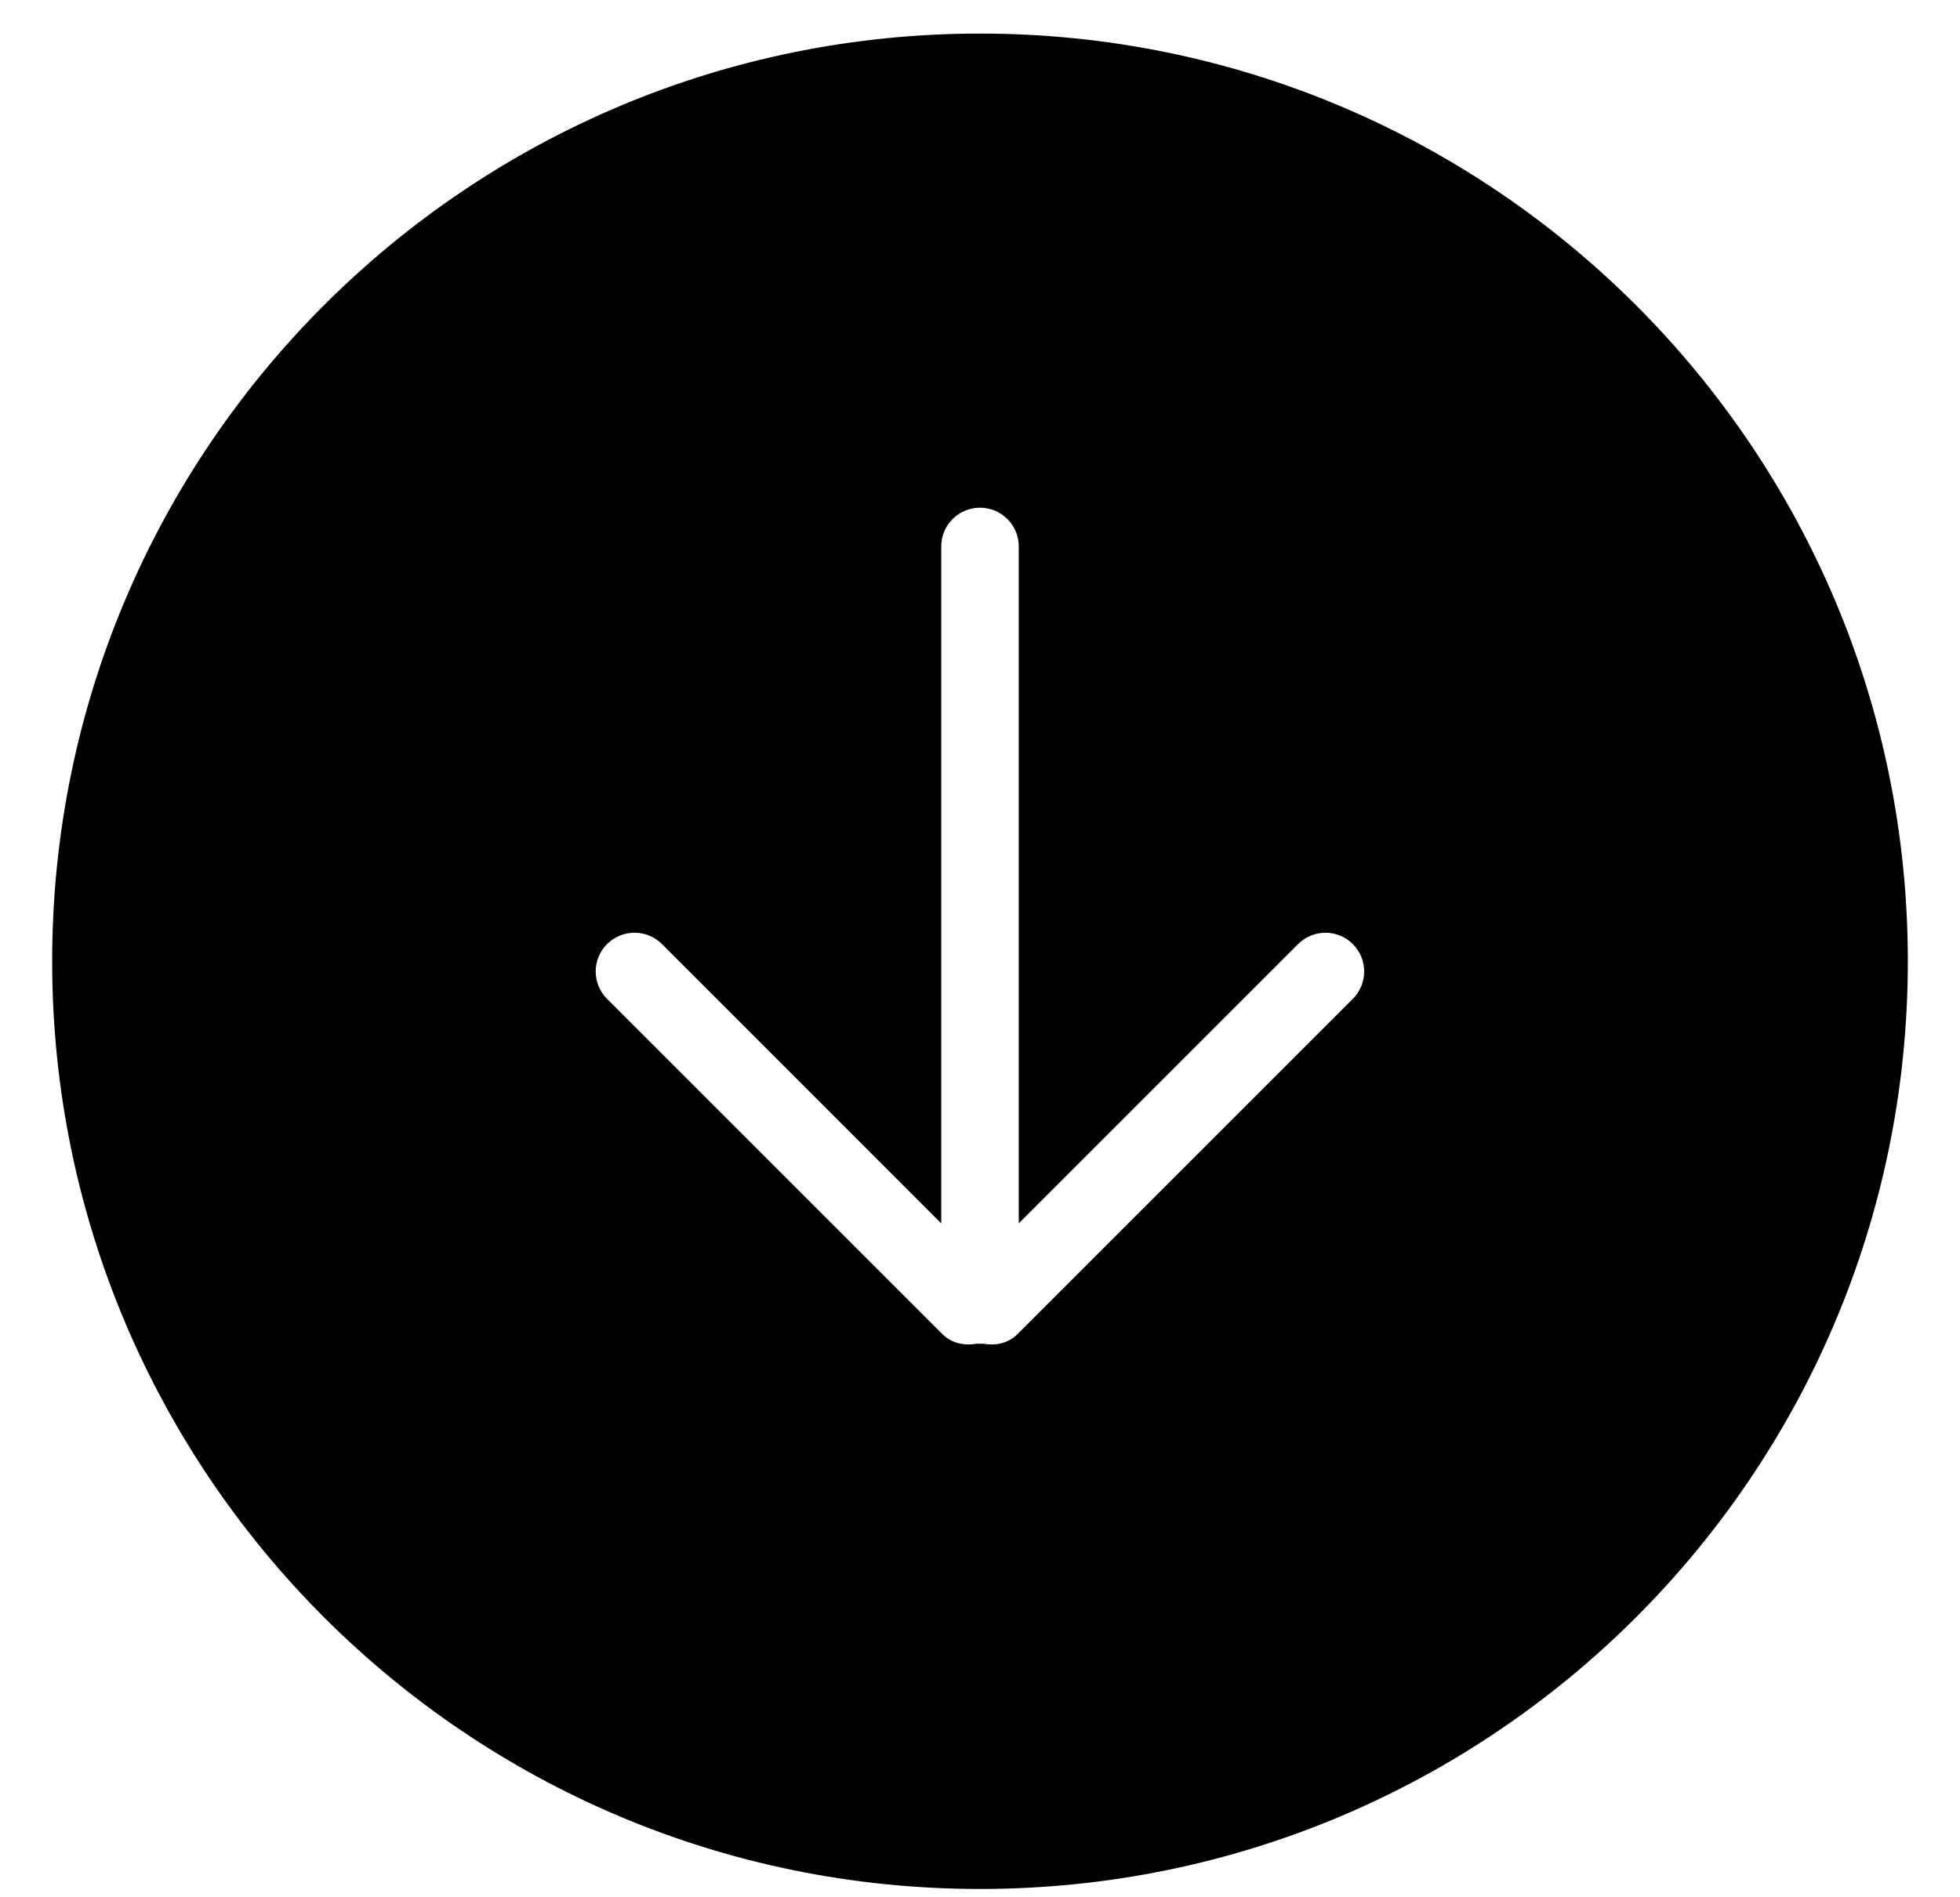
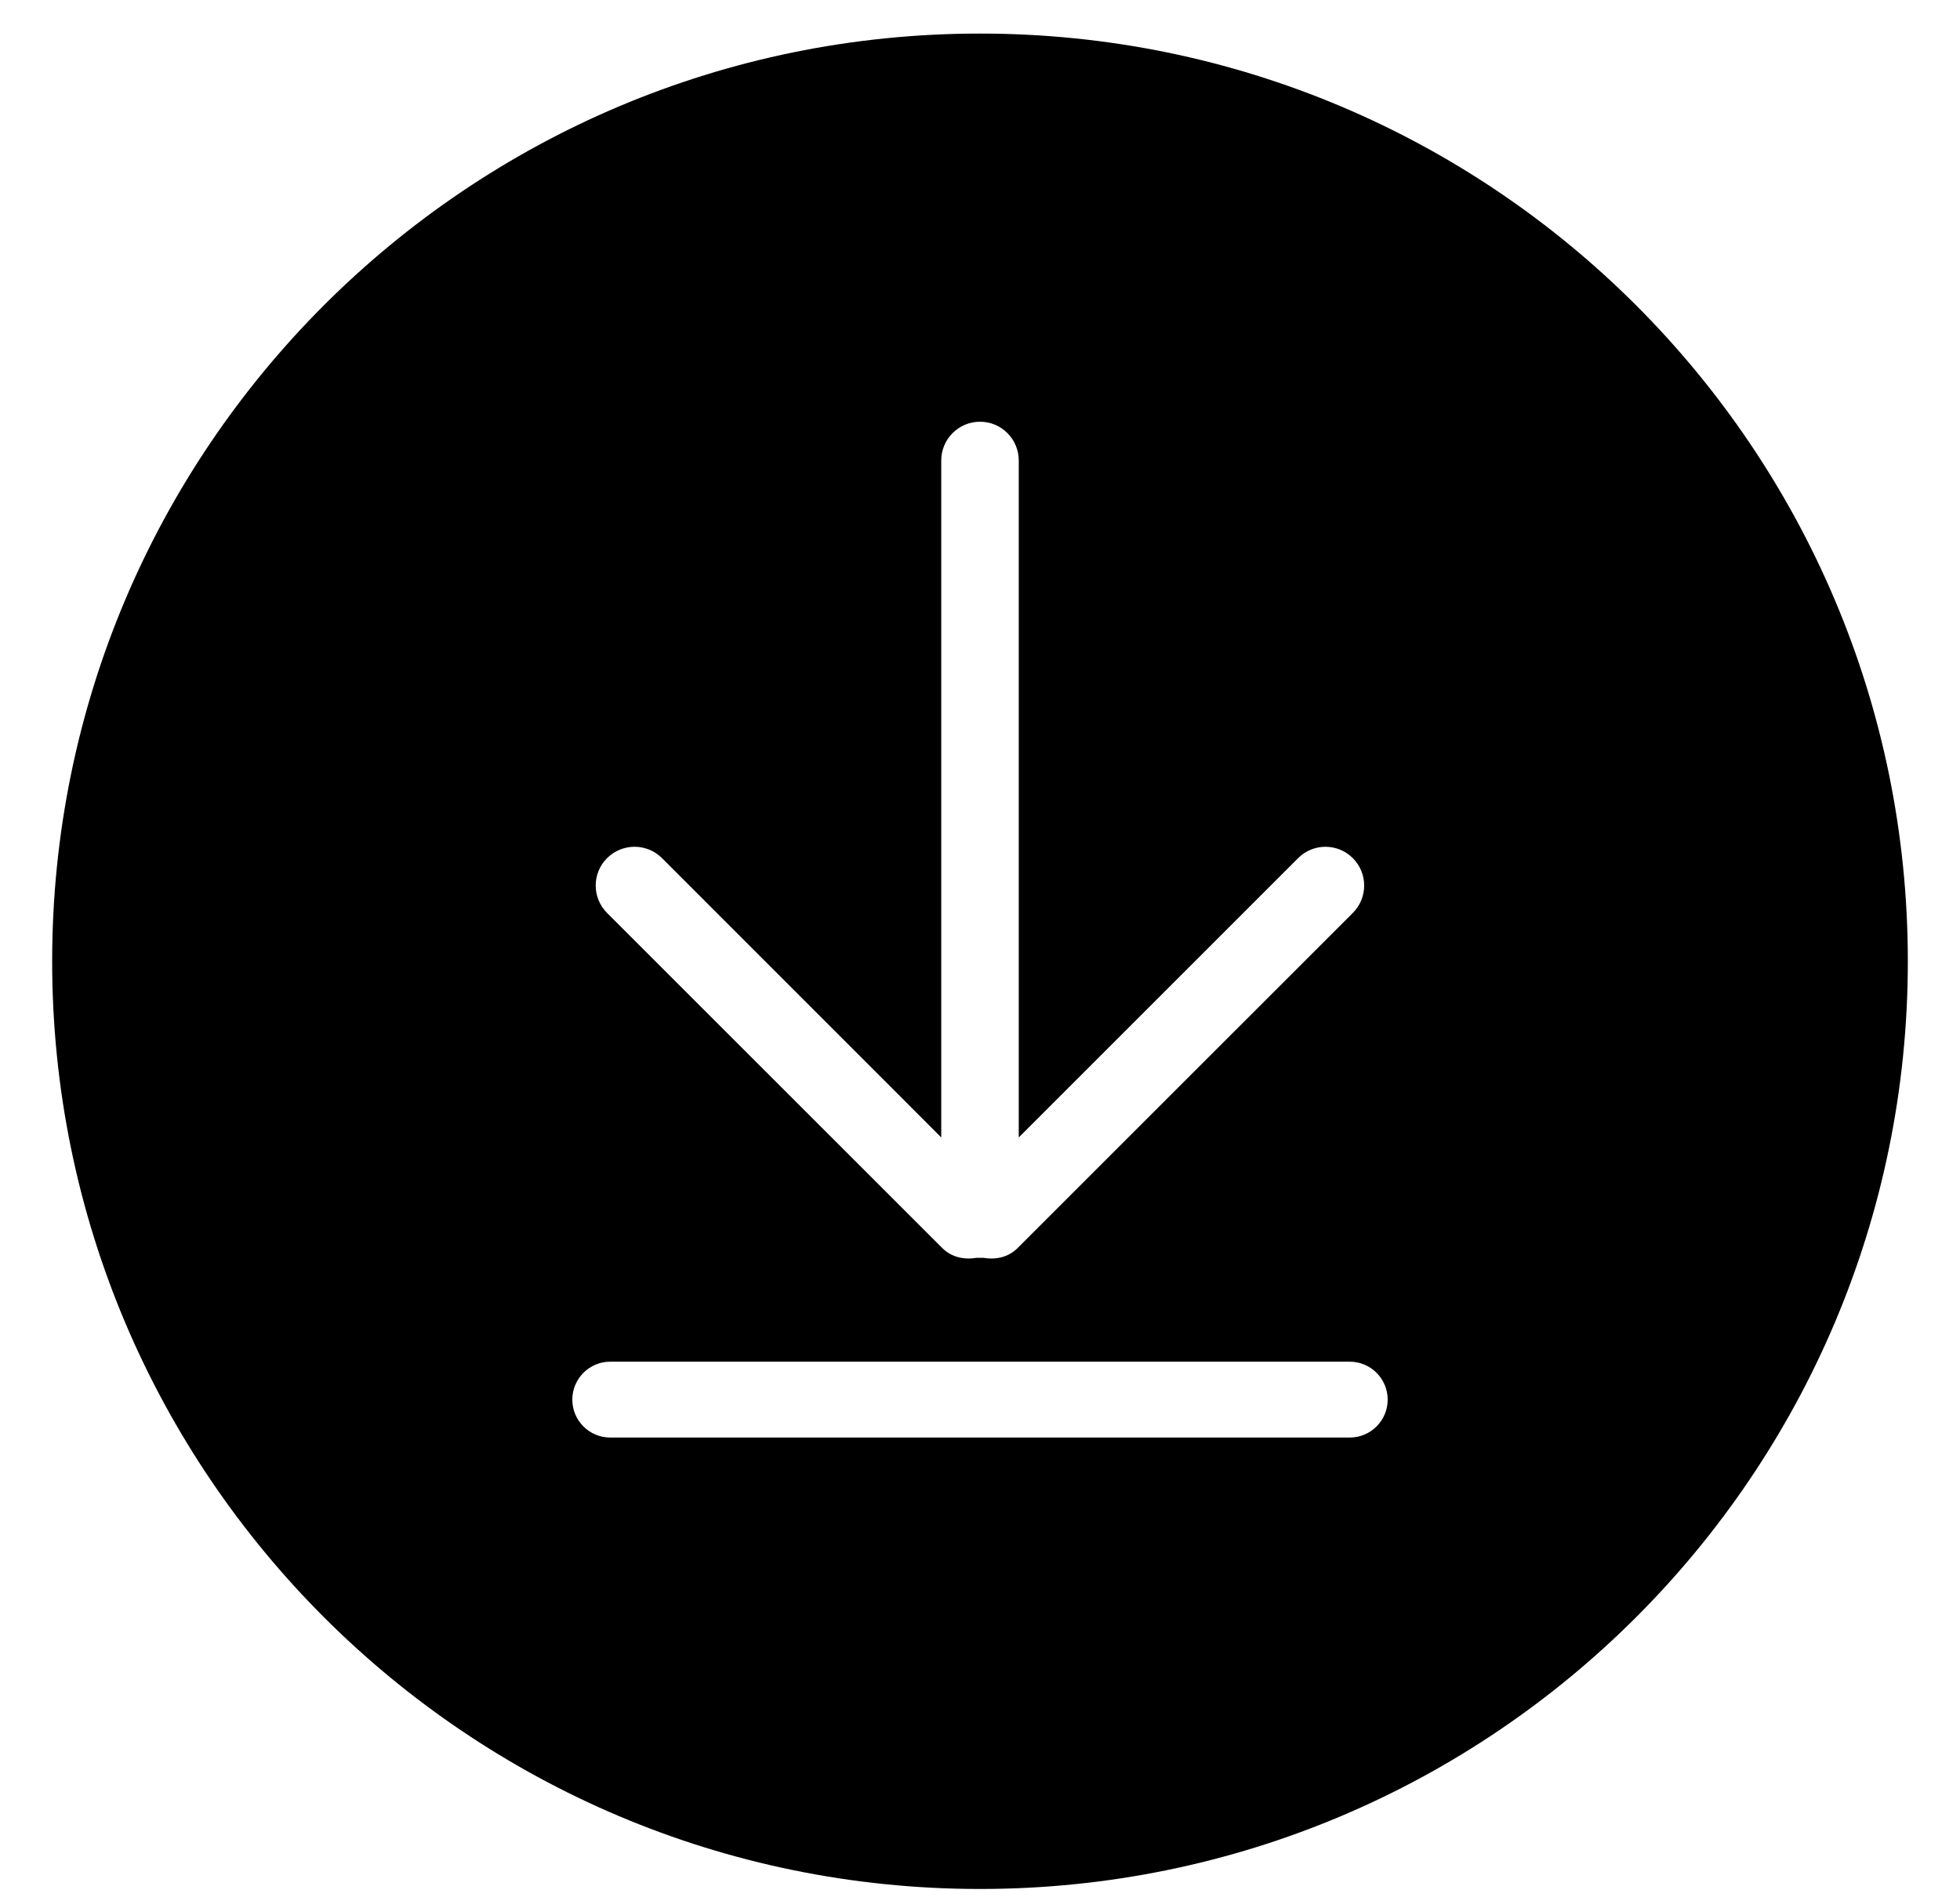
<svg xmlns="http://www.w3.org/2000/svg" viewBox="0 0 31 30" version="1.1">
  <g id="SAM" stroke="none" stroke-width="1" fill="none" fill-rule="evenodd">
-     <path d="M15.5,0.531 C23.605,0.531 30.175,7.101 30.175,15.206 C30.175,23.311 23.605,29.881 15.5,29.881 C7.396,29.881 0.825,23.31 0.825,15.206 C0.825,7.101 7.395,0.531 15.5,0.531 Z M15.5,8.031 C15.162,8.031 14.887,8.305 14.887,8.643 L14.887,19.353 L14.333,18.798 L10.47,14.934 C10.23,14.694 9.842,14.695 9.601,14.934 C9.362,15.173 9.362,15.561 9.601,15.8 L14.905,21.104 C15.041,21.239 15.236,21.293 15.442,21.256 L15.556,21.256 C15.764,21.293 15.957,21.24 16.093,21.104 L21.397,15.8 C21.636,15.561 21.636,15.174 21.397,14.934 C21.158,14.695 20.77,14.695 20.531,14.934 L16.113,19.352 L16.113,8.643 C16.113,8.305 15.838,8.031 15.5,8.031 Z" id="download-solid" fill="#000000" fill-rule="nonzero" />
+     <path d="M15.5,0.531 C23.605,0.531 30.175,7.101 30.175,15.206 C30.175,23.311 23.605,29.881 15.5,29.881 C7.396,29.881 0.825,23.31 0.825,15.206 C0.825,7.101 7.395,0.531 15.5,0.531 Z M21.348,21.54 L9.652,21.54 C9.321,21.54 9.052,21.809 9.052,22.14 C9.052,22.472 9.321,22.74 9.652,22.74 L21.348,22.74 C21.679,22.74 21.948,22.472 21.948,22.14 C21.948,21.809 21.679,21.54 21.348,21.54 Z M15.5,6.671 C15.162,6.671 14.887,6.946 14.887,7.284 L14.887,17.993 L14.333,17.438 L10.47,13.574 C10.23,13.335 9.842,13.335 9.601,13.575 C9.362,13.814 9.362,14.201 9.601,14.441 L14.905,19.744 C15.041,19.879 15.236,19.933 15.442,19.897 L15.556,19.897 C15.764,19.933 15.957,19.88 16.093,19.744 L21.397,14.441 C21.636,14.202 21.636,13.814 21.397,13.575 C21.158,13.335 20.77,13.335 20.531,13.575 L16.113,17.993 L16.113,7.284 C16.113,6.946 15.838,6.671 15.5,6.671 Z" id="download-solid" fill="#000000" fill-rule="nonzero" />
  </g>
</svg>
